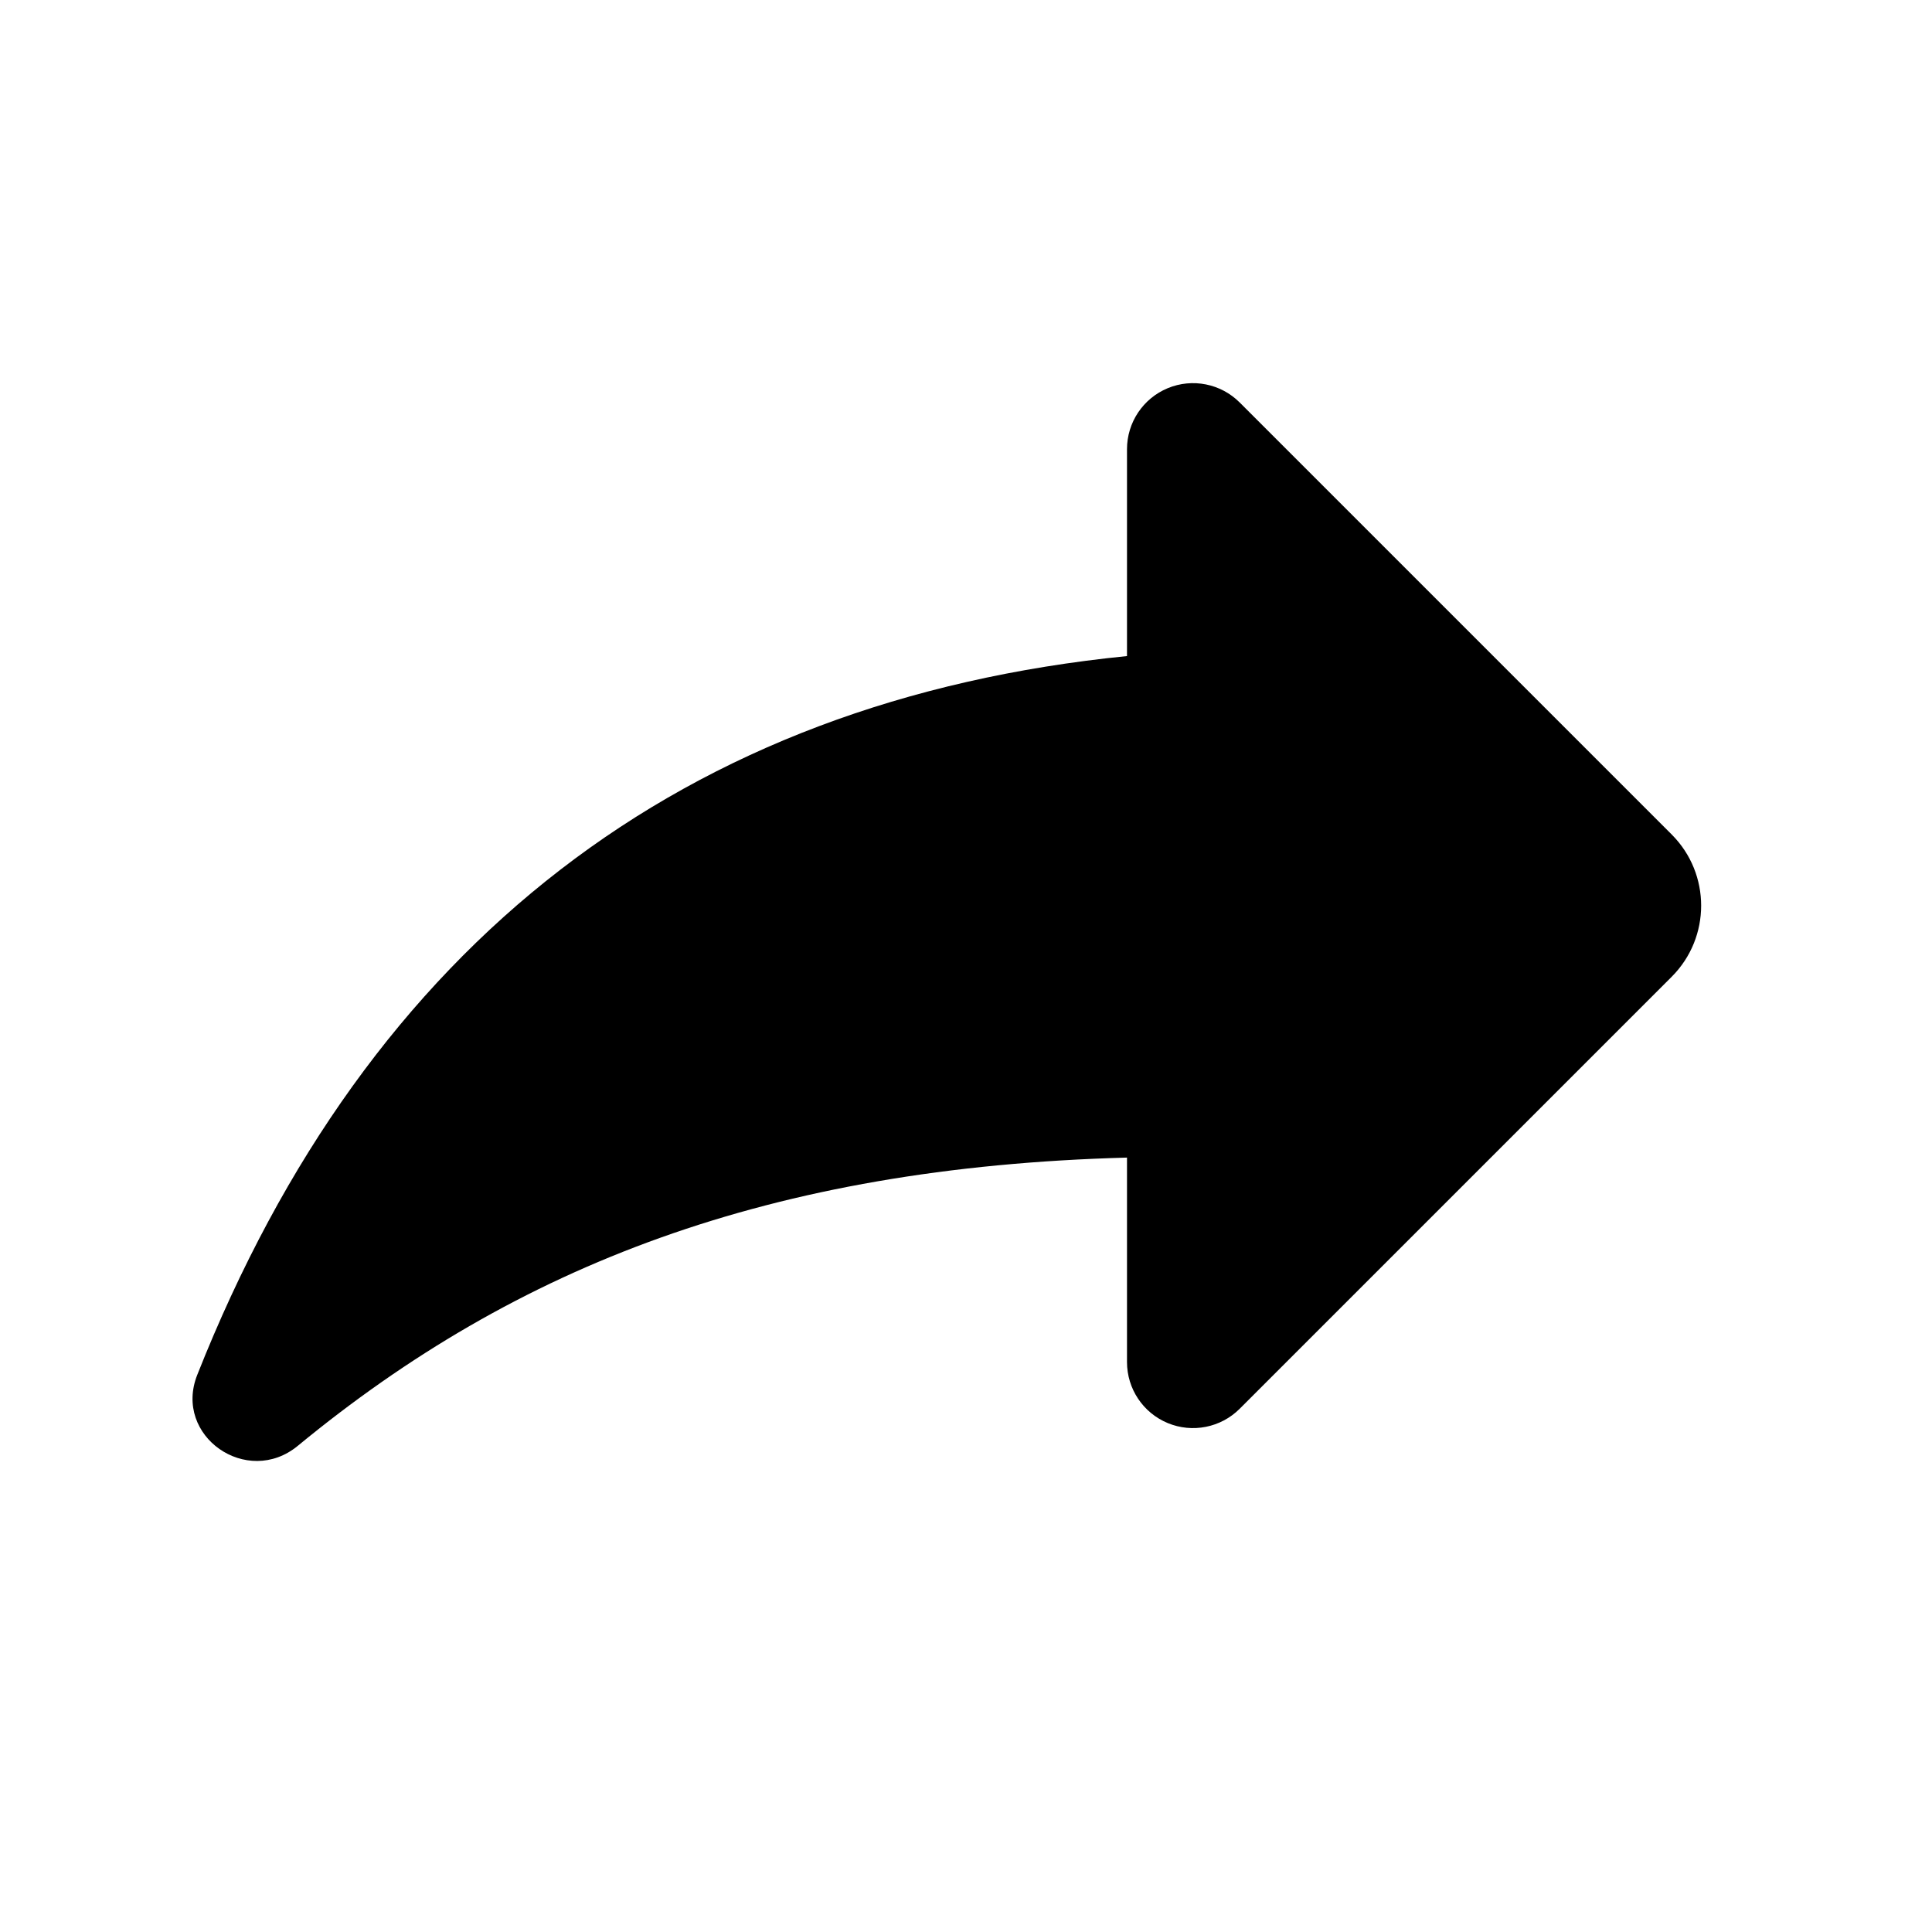
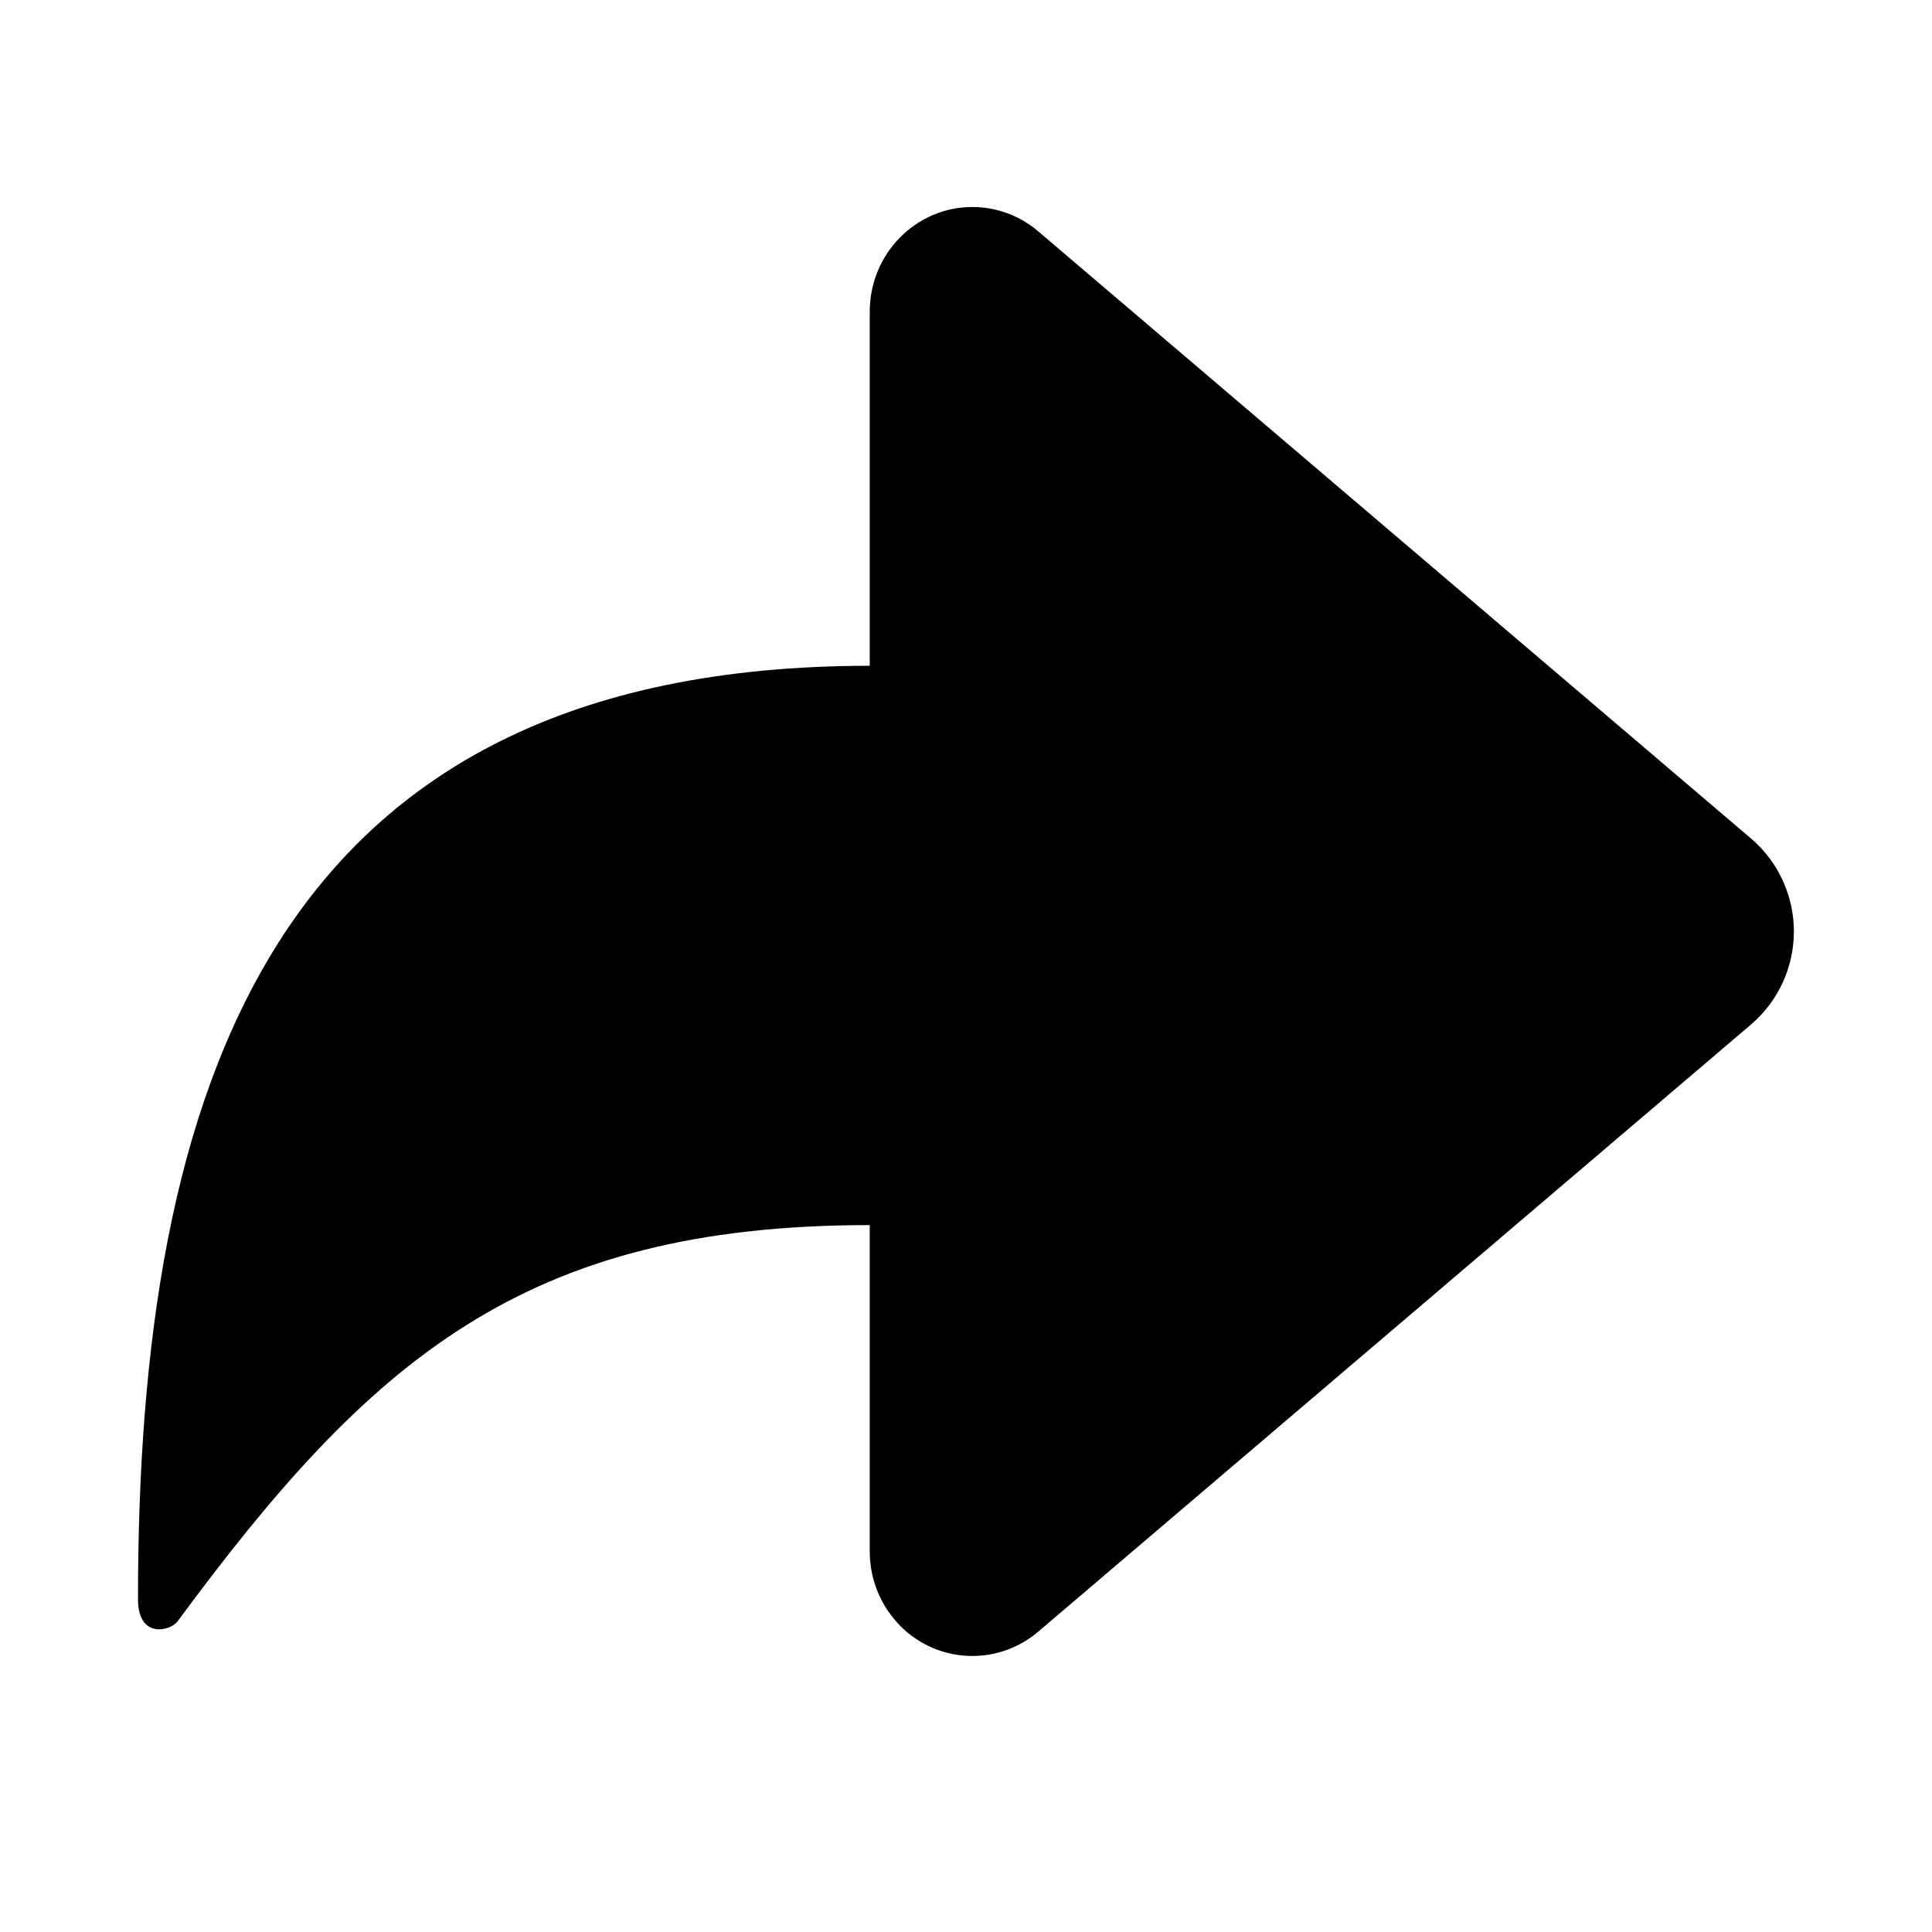
- <svg xmlns="http://www.w3.org/2000/svg" width="24" height="24" viewBox="0 0 24 24">
-   <path fill="currentColor" d="M20.77 10.37 15.4 5a.82.82 0 0 0-1.4.58v2.57C8.5 8.7 4.58 11.7 2.45 17.08c-.3.76.62 1.4 1.25.88 2.72-2.24 5.86-3.46 10.3-3.58v2.54a.82.82 0 0 0 1.4.58l5.37-5.37a1.25 1.25 0 0 0 0-1.76Z" />
+ <svg xmlns="http://www.w3.org/2000/svg" viewBox="0 0 1024 1024">
+   <path transform="translate(0,896) scale(1,-1)" d="M460.983 543.122V730.843c0 30.61 24.393 55.442 54.418 55.442 12.763 0 25.125-4.571 34.889-12.91l378.039-322.011a64.841 64.841 0 0 0 0-98.158l-378.039-322.011a53.723 53.723 0 0 0-76.654 6.985 56.027 56.027 0 0 0-12.654 35.547v172.946c-183.259 0-264.594-71.387-366.958-210.139-3.474-4.754-20.882-9.691-20.882 11.995C73.143 317.184 142.665 543.122 460.983 543.122z" />
</svg>
